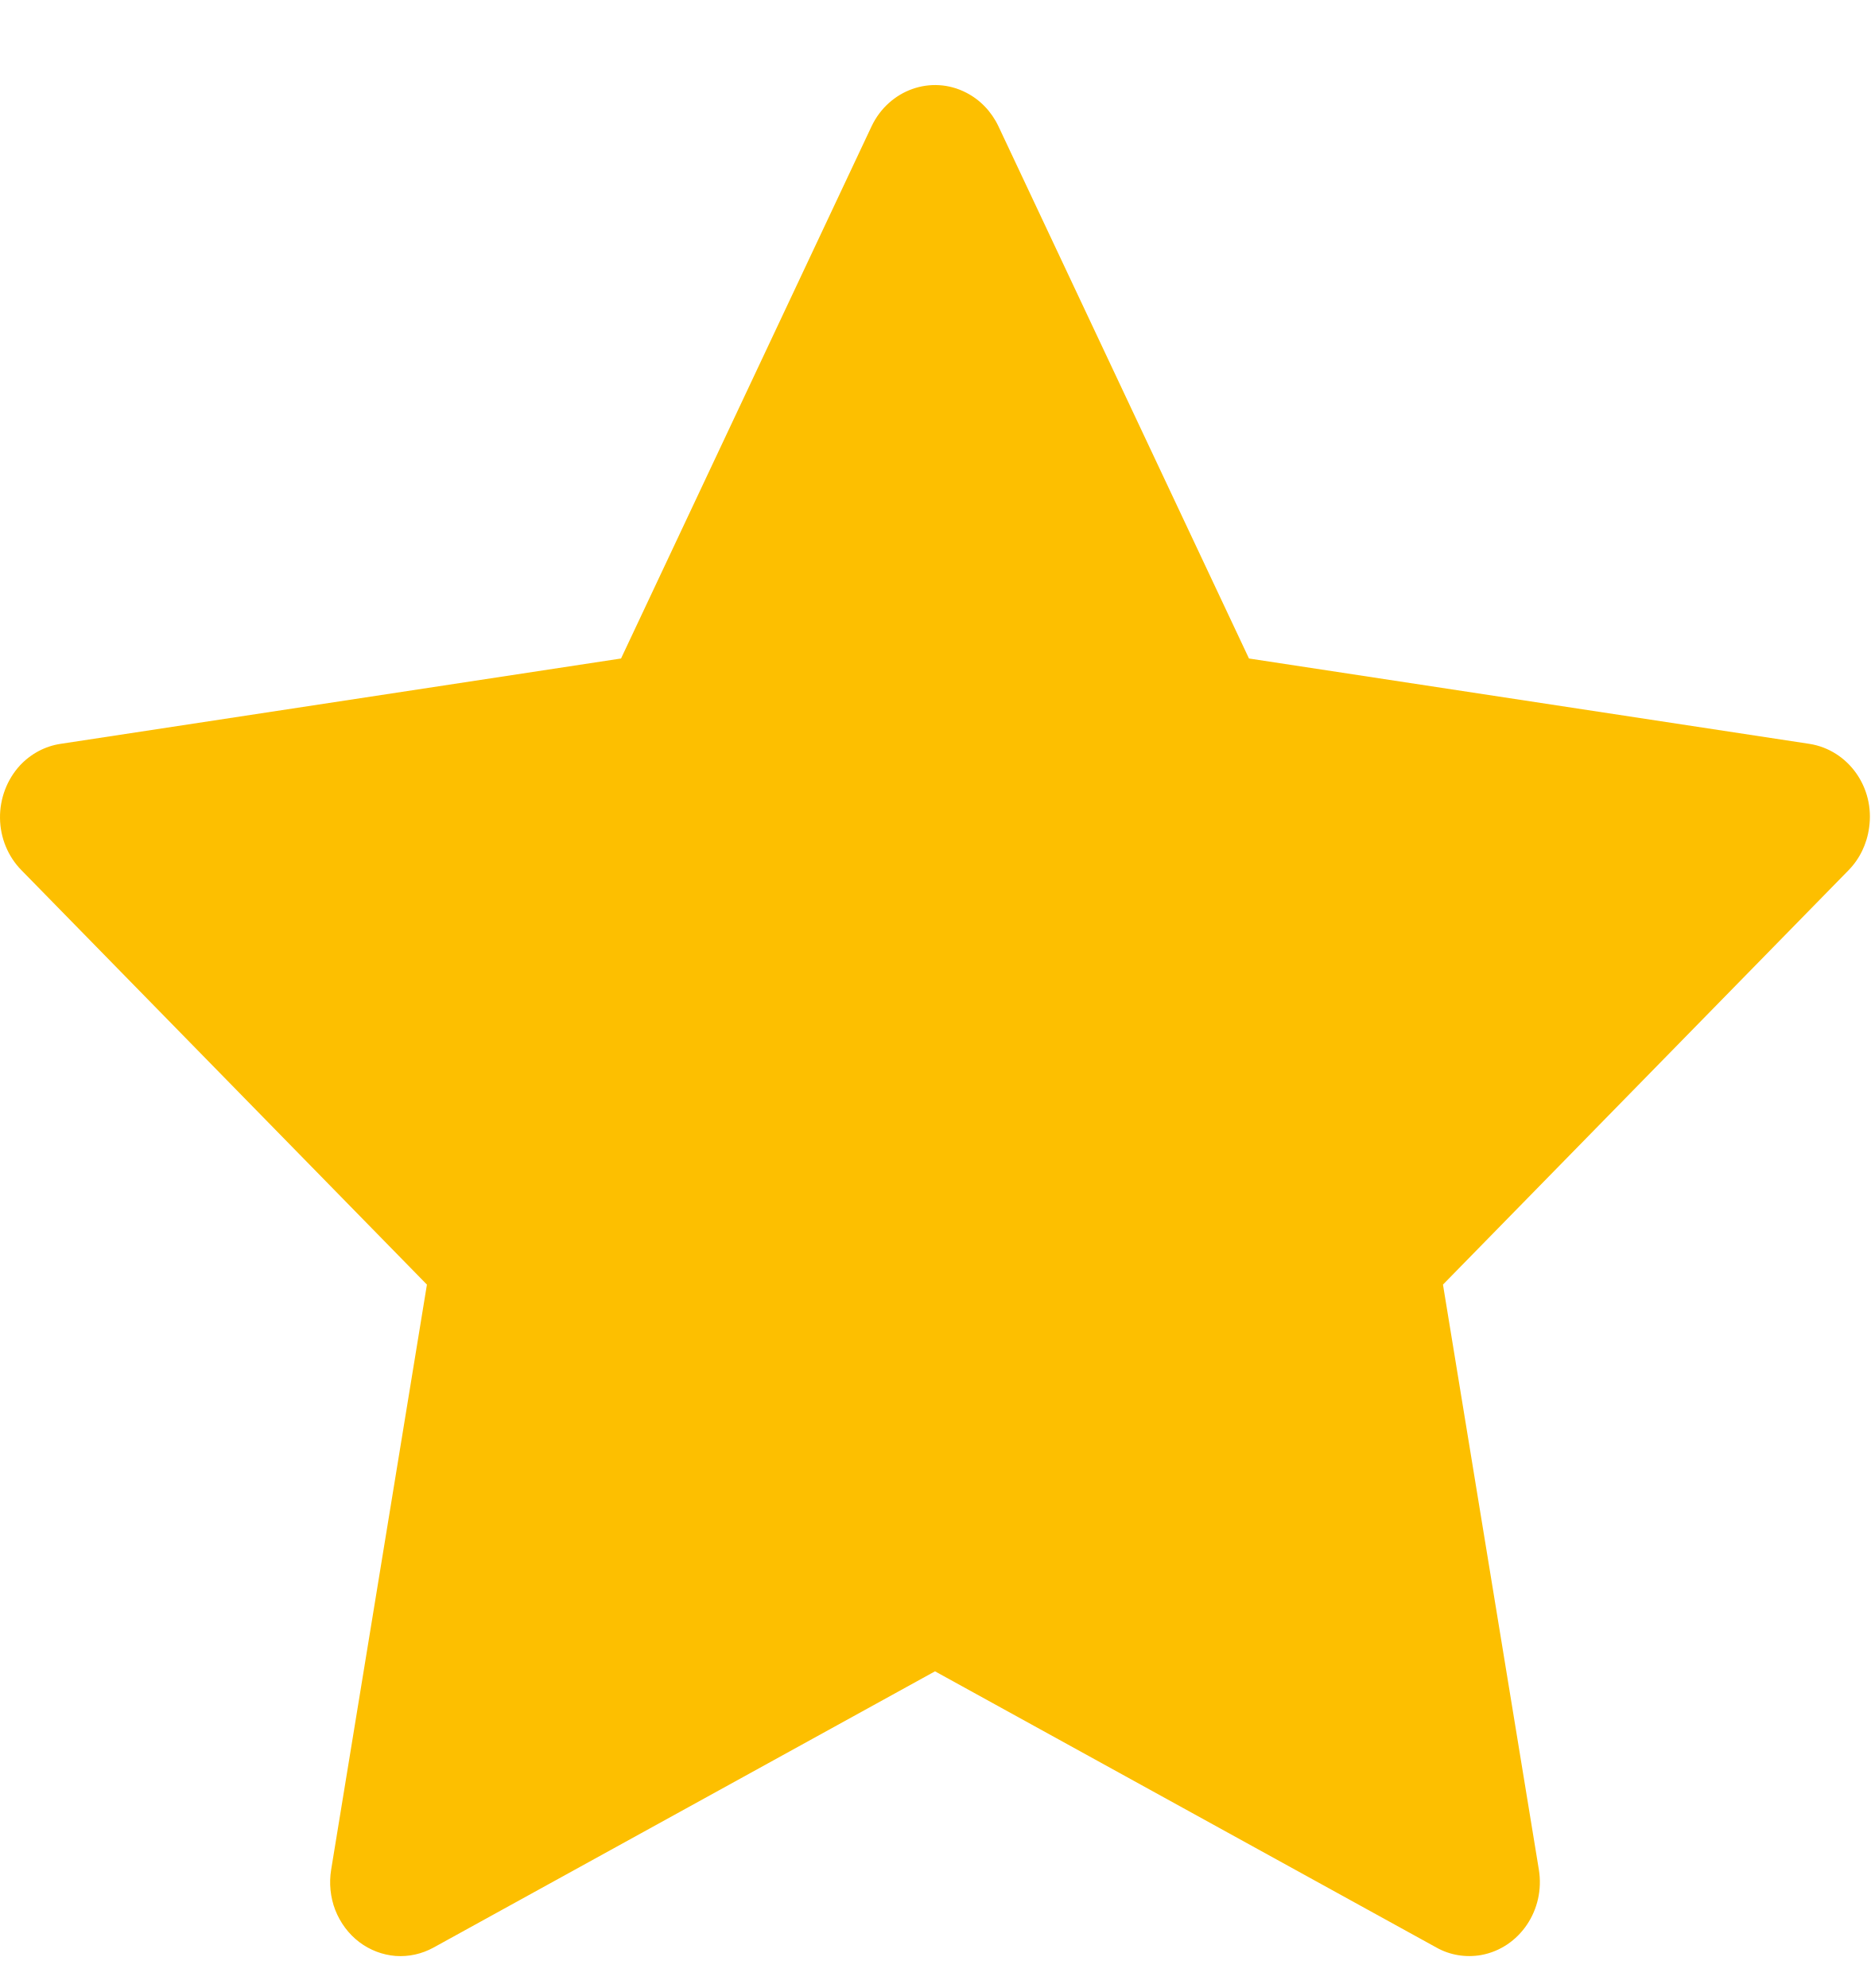
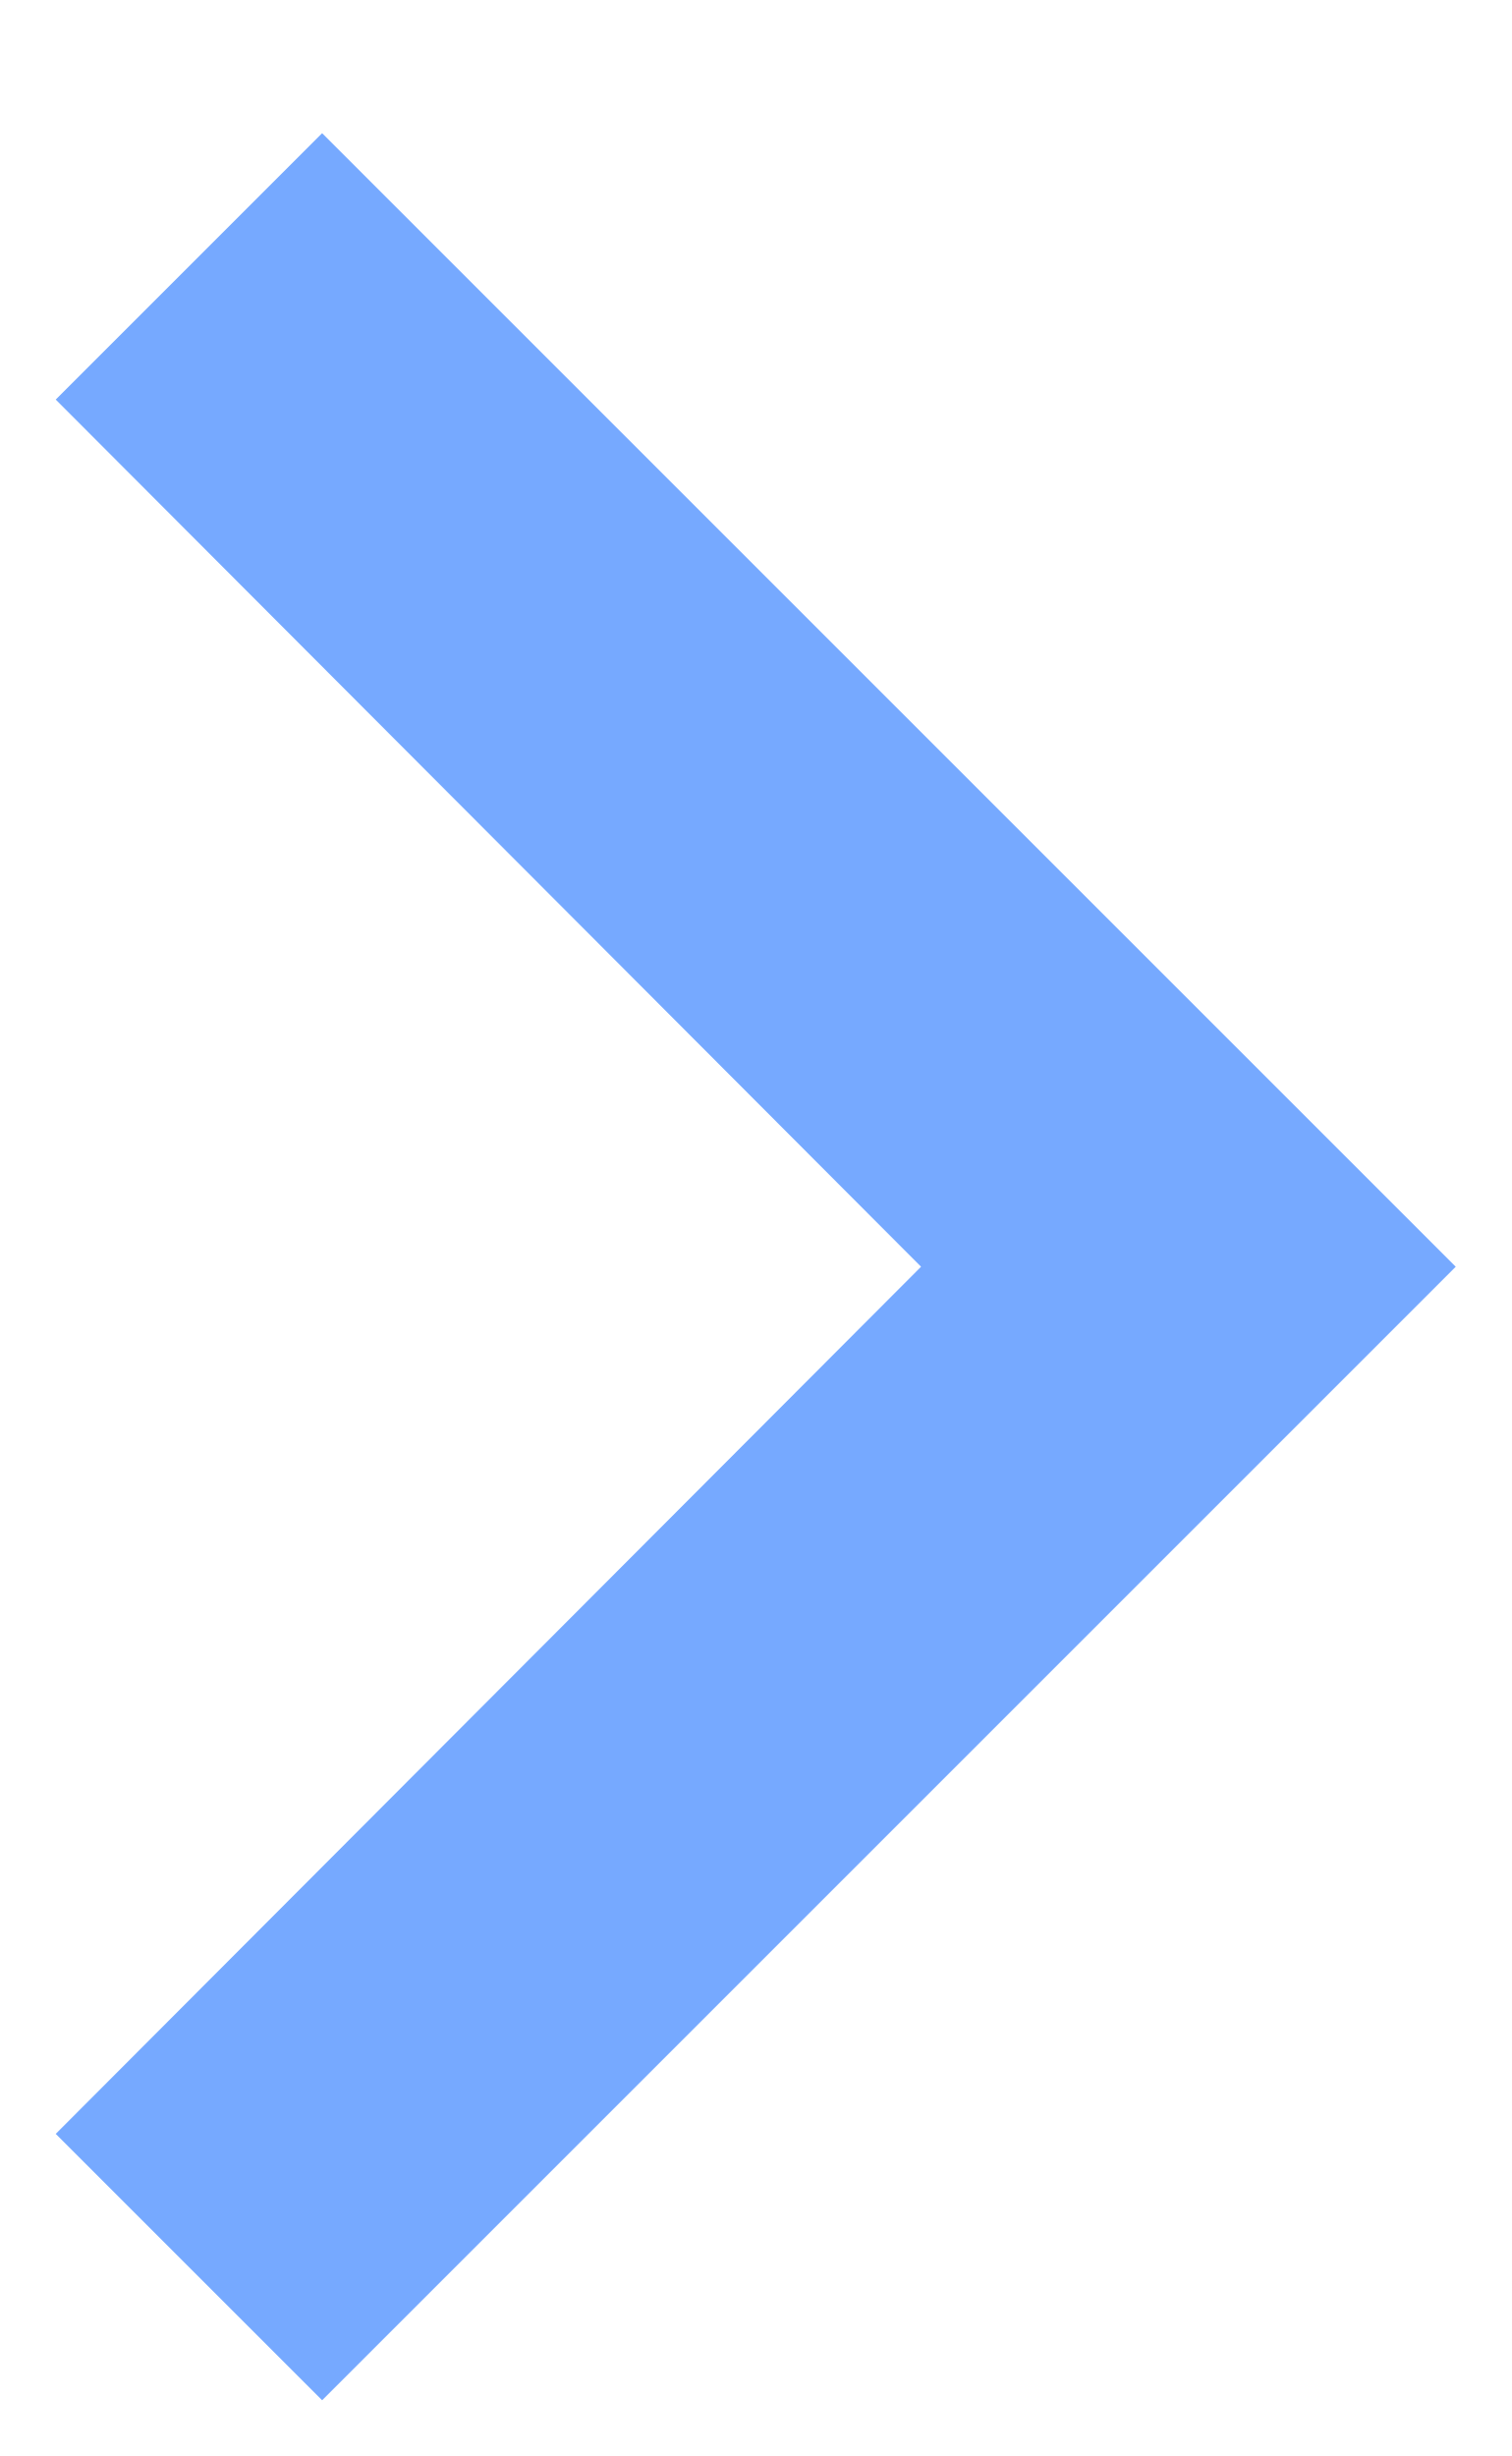
- <svg xmlns="http://www.w3.org/2000/svg" width="16" height="17" viewBox="0 0 16 17" fill="none">
-   <path d="M15.474 6.361L10.681 5.631L8.538 1.079C8.479 0.955 8.383 0.854 8.264 0.793C7.965 0.638 7.603 0.767 7.454 1.079L5.311 5.631L0.517 6.361C0.385 6.381 0.264 6.446 0.171 6.545C0.06 6.666 -0.002 6.828 5.31422e-05 6.996C0.002 7.164 0.068 7.324 0.183 7.441L3.651 10.985L2.832 15.988C2.813 16.104 2.825 16.224 2.867 16.333C2.91 16.442 2.98 16.537 3.072 16.607C3.163 16.676 3.271 16.717 3.383 16.726C3.496 16.734 3.608 16.709 3.708 16.654L7.996 14.292L12.284 16.654C12.401 16.72 12.537 16.741 12.667 16.718C12.995 16.658 13.216 16.332 13.16 15.988L12.34 10.985L15.809 7.441C15.903 7.345 15.965 7.218 15.984 7.079C16.035 6.733 15.805 6.413 15.474 6.361Z" fill="#FDBF00" />
+ <svg xmlns="http://www.w3.org/2000/svg" width="8" height="13" viewBox="0 0 8 13" fill="none">
+   <path d="M0.295 2.115L4.875 6.705L0.295 11.295L1.705 12.705L7.705 6.705L1.705 0.705L0.295 2.115Z" fill="#76A9FF" />
</svg>
